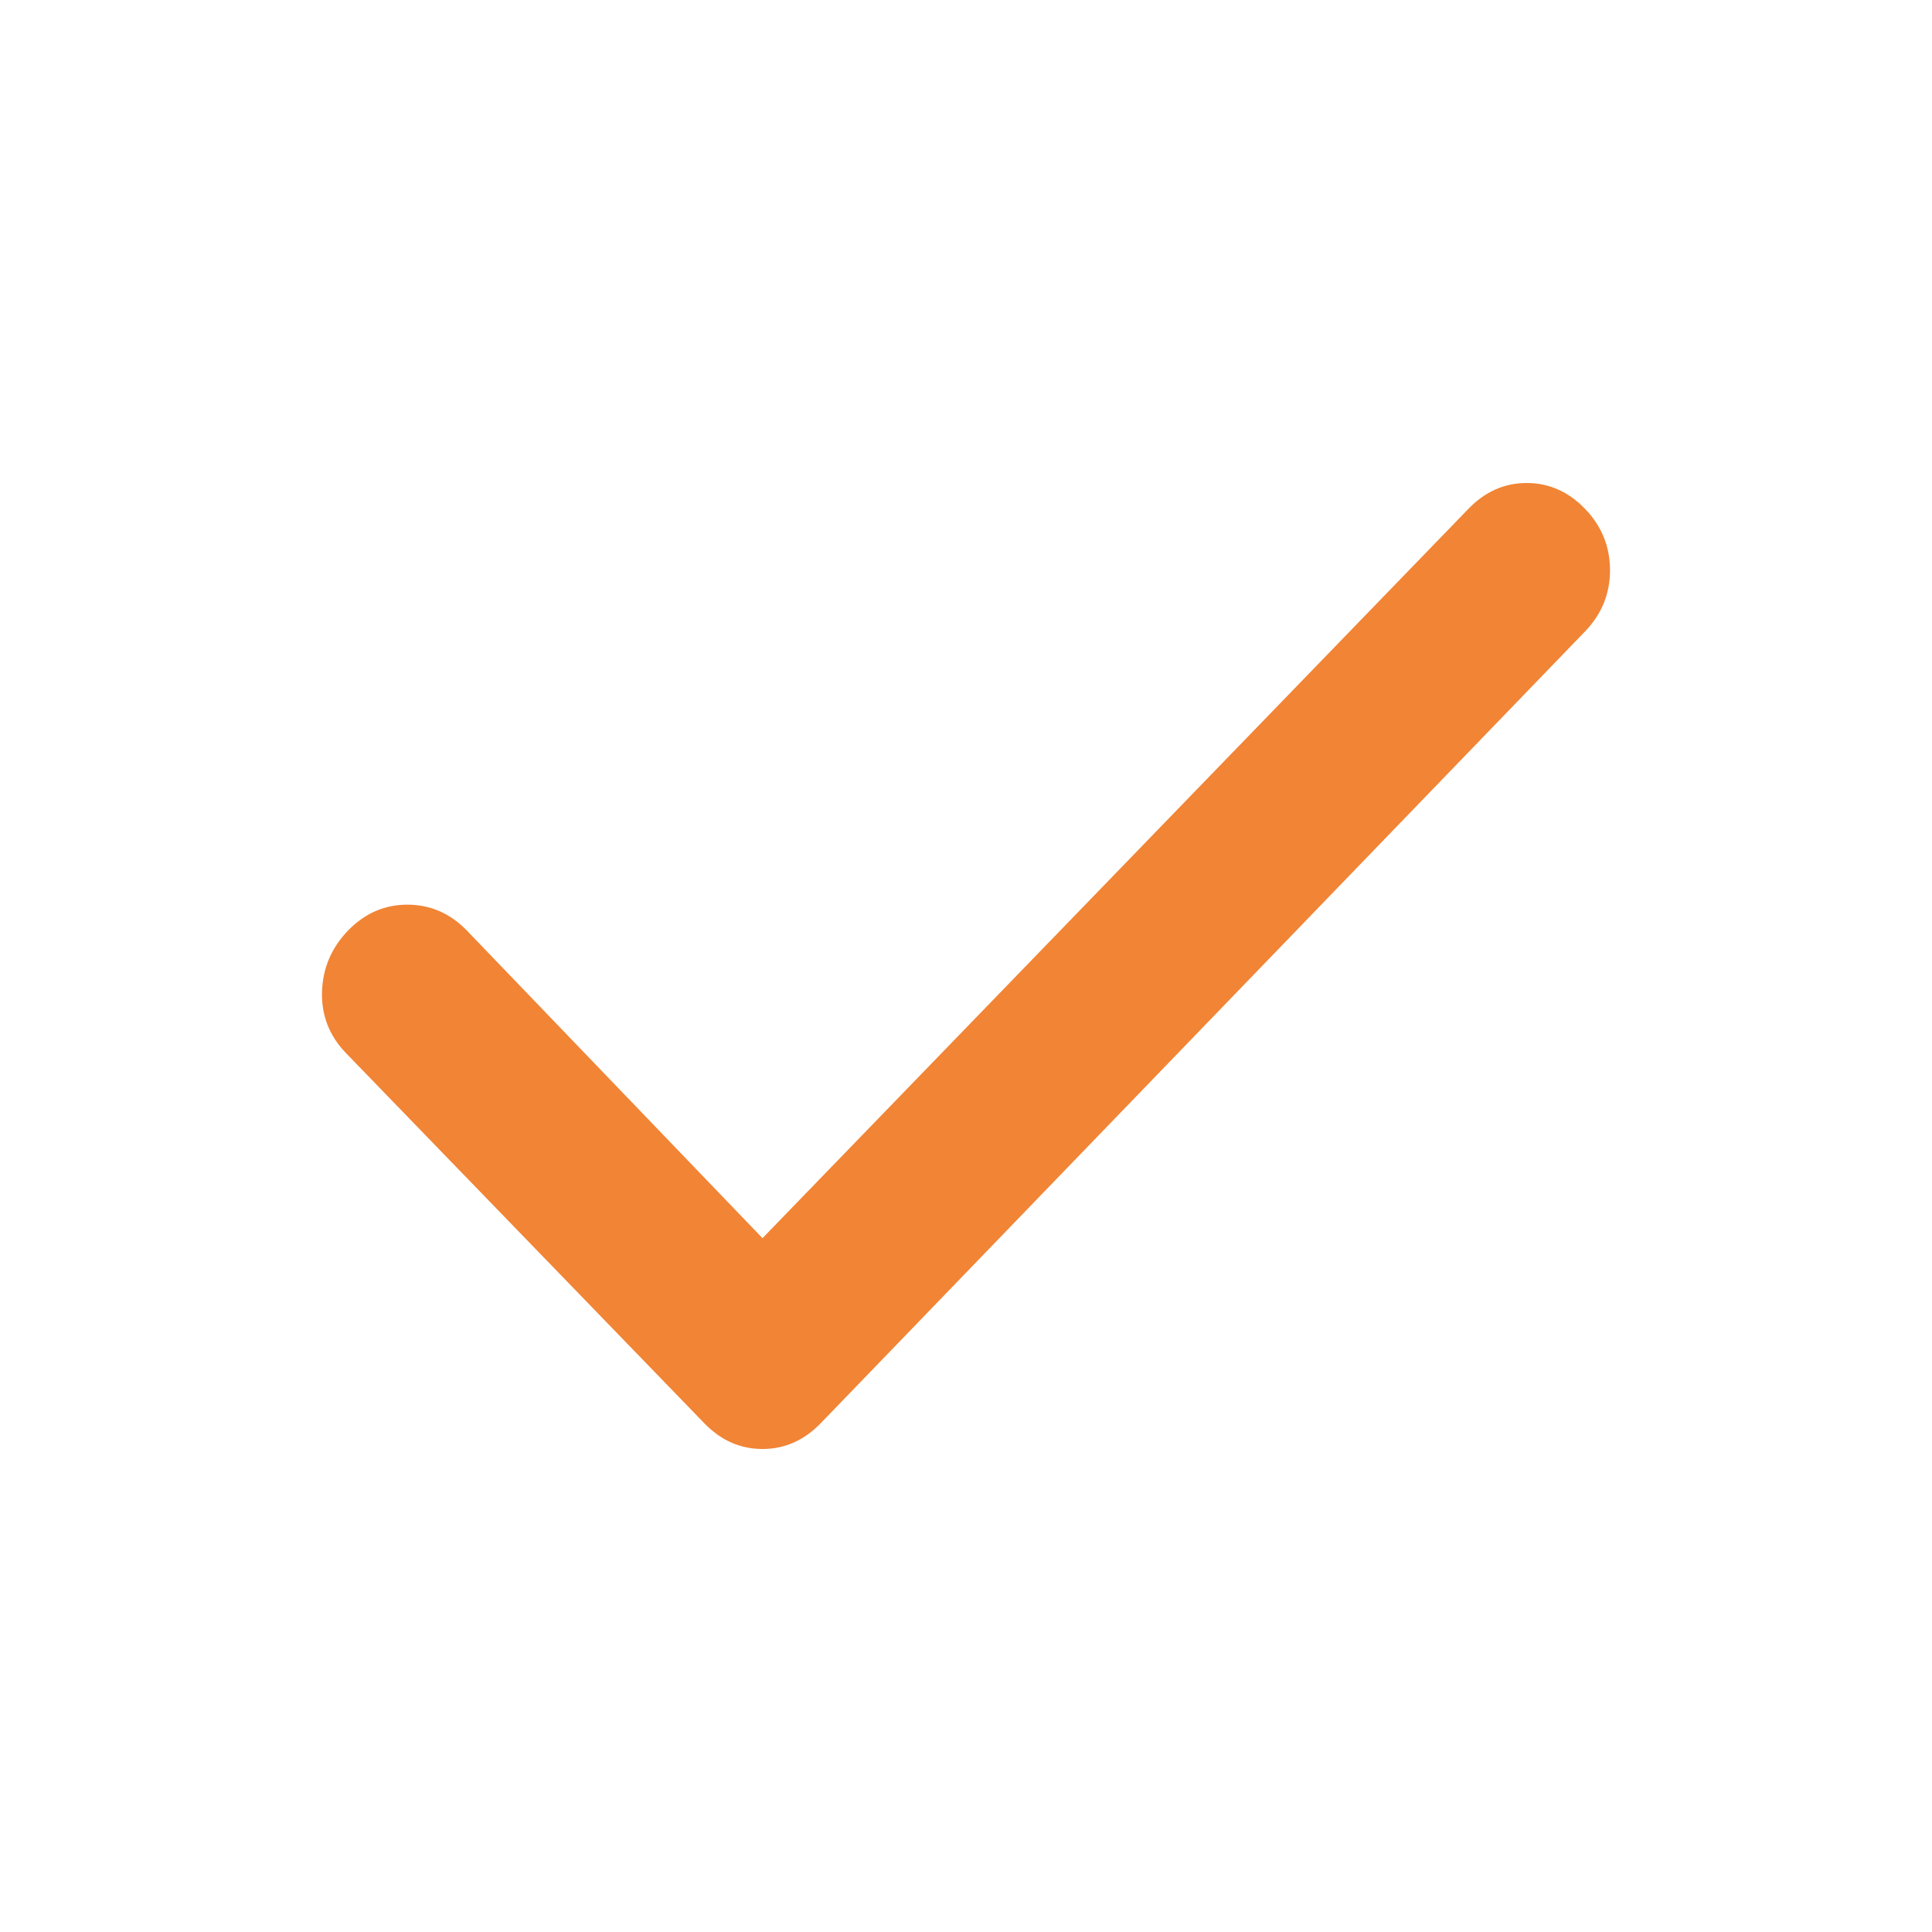
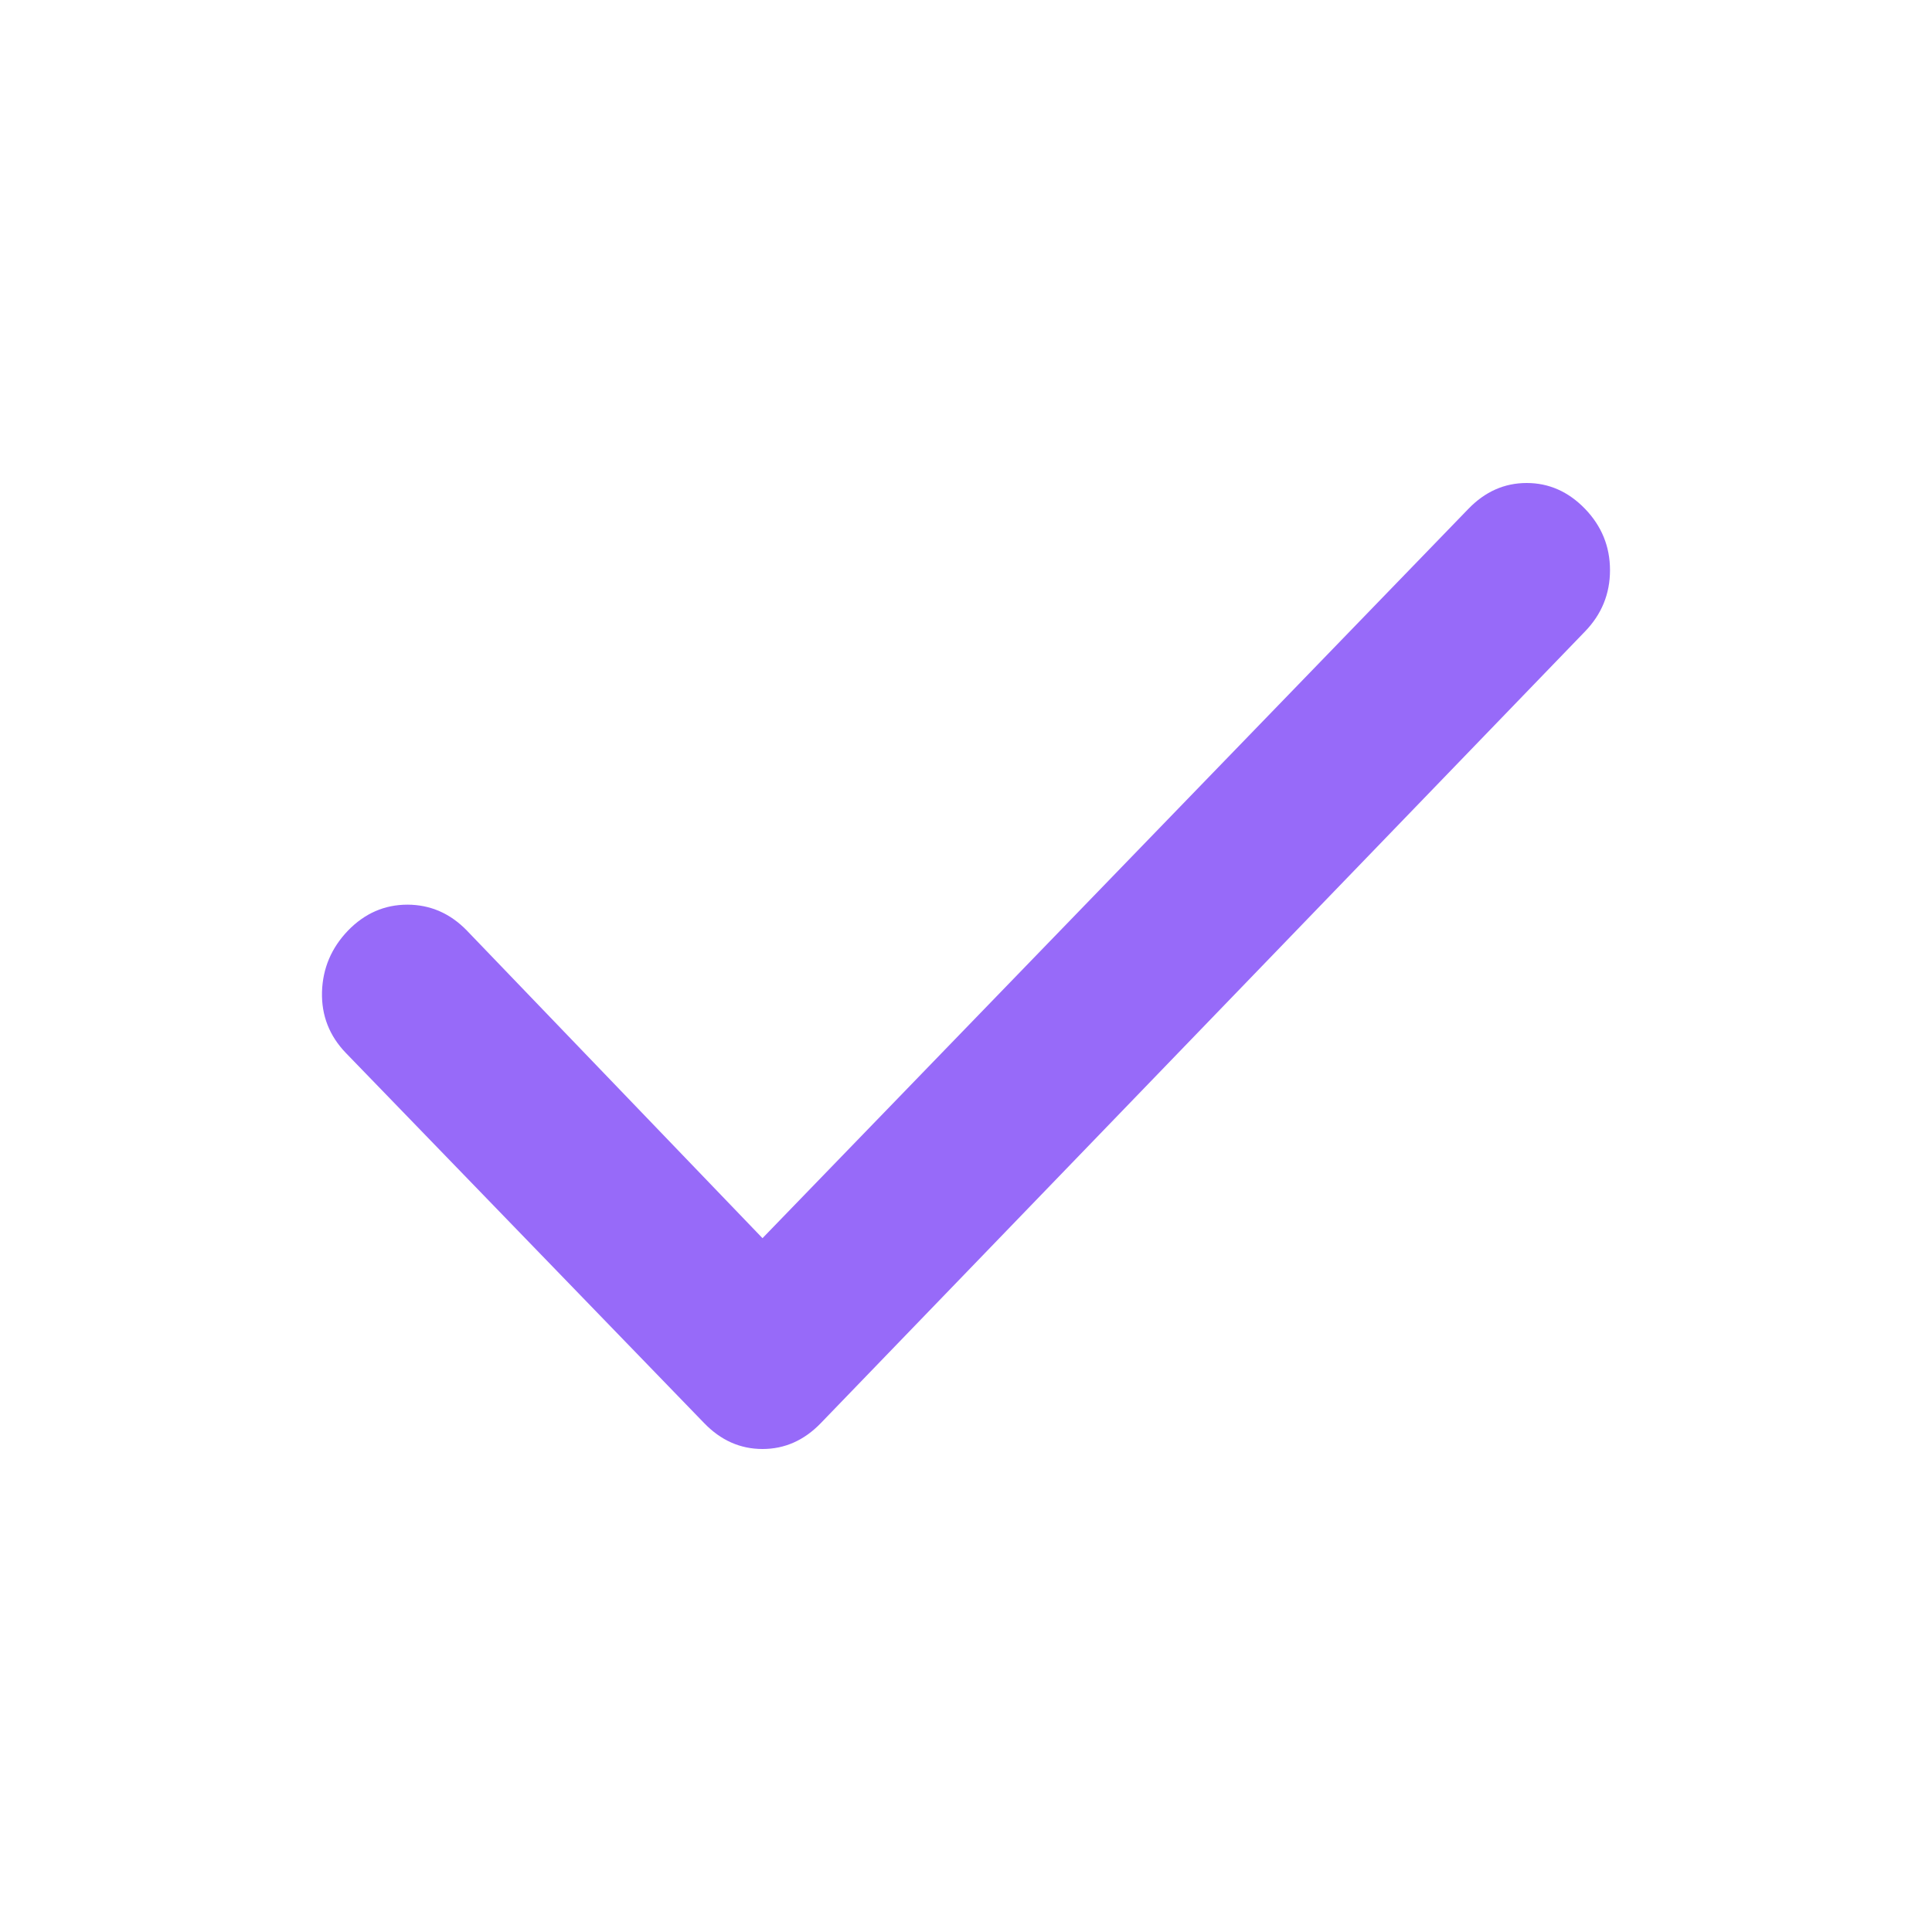
<svg xmlns="http://www.w3.org/2000/svg" width="24" height="24" viewBox="0 0 24 24" fill="none">
-   <path d="M9.472 15.381L18.241 6.321C18.448 6.107 18.689 6 18.965 6C19.241 6 19.483 6.107 19.69 6.321C19.896 6.535 20 6.789 20 7.083C20 7.377 19.896 7.631 19.69 7.844L10.196 17.679C9.989 17.893 9.748 18 9.472 18C9.196 18 8.955 17.893 8.748 17.679L4.298 13.082C4.092 12.869 3.992 12.615 4 12.321C4.009 12.028 4.117 11.774 4.324 11.559C4.532 11.345 4.778 11.238 5.062 11.238C5.346 11.239 5.592 11.346 5.799 11.559L9.472 15.381Z" fill="#F18435" />
+   <path d="M9.472 15.381L18.241 6.321C18.448 6.107 18.689 6 18.965 6C19.241 6 19.483 6.107 19.69 6.321C19.896 6.535 20 6.789 20 7.083C20 7.377 19.896 7.631 19.69 7.844L10.196 17.679C9.989 17.893 9.748 18 9.472 18C9.196 18 8.955 17.893 8.748 17.679L4.298 13.082C4.092 12.869 3.992 12.615 4 12.321C4.009 12.028 4.117 11.774 4.324 11.559C4.532 11.345 4.778 11.238 5.062 11.238C5.346 11.239 5.592 11.346 5.799 11.559L9.472 15.381Z" fill="#976AF9" />
</svg>
